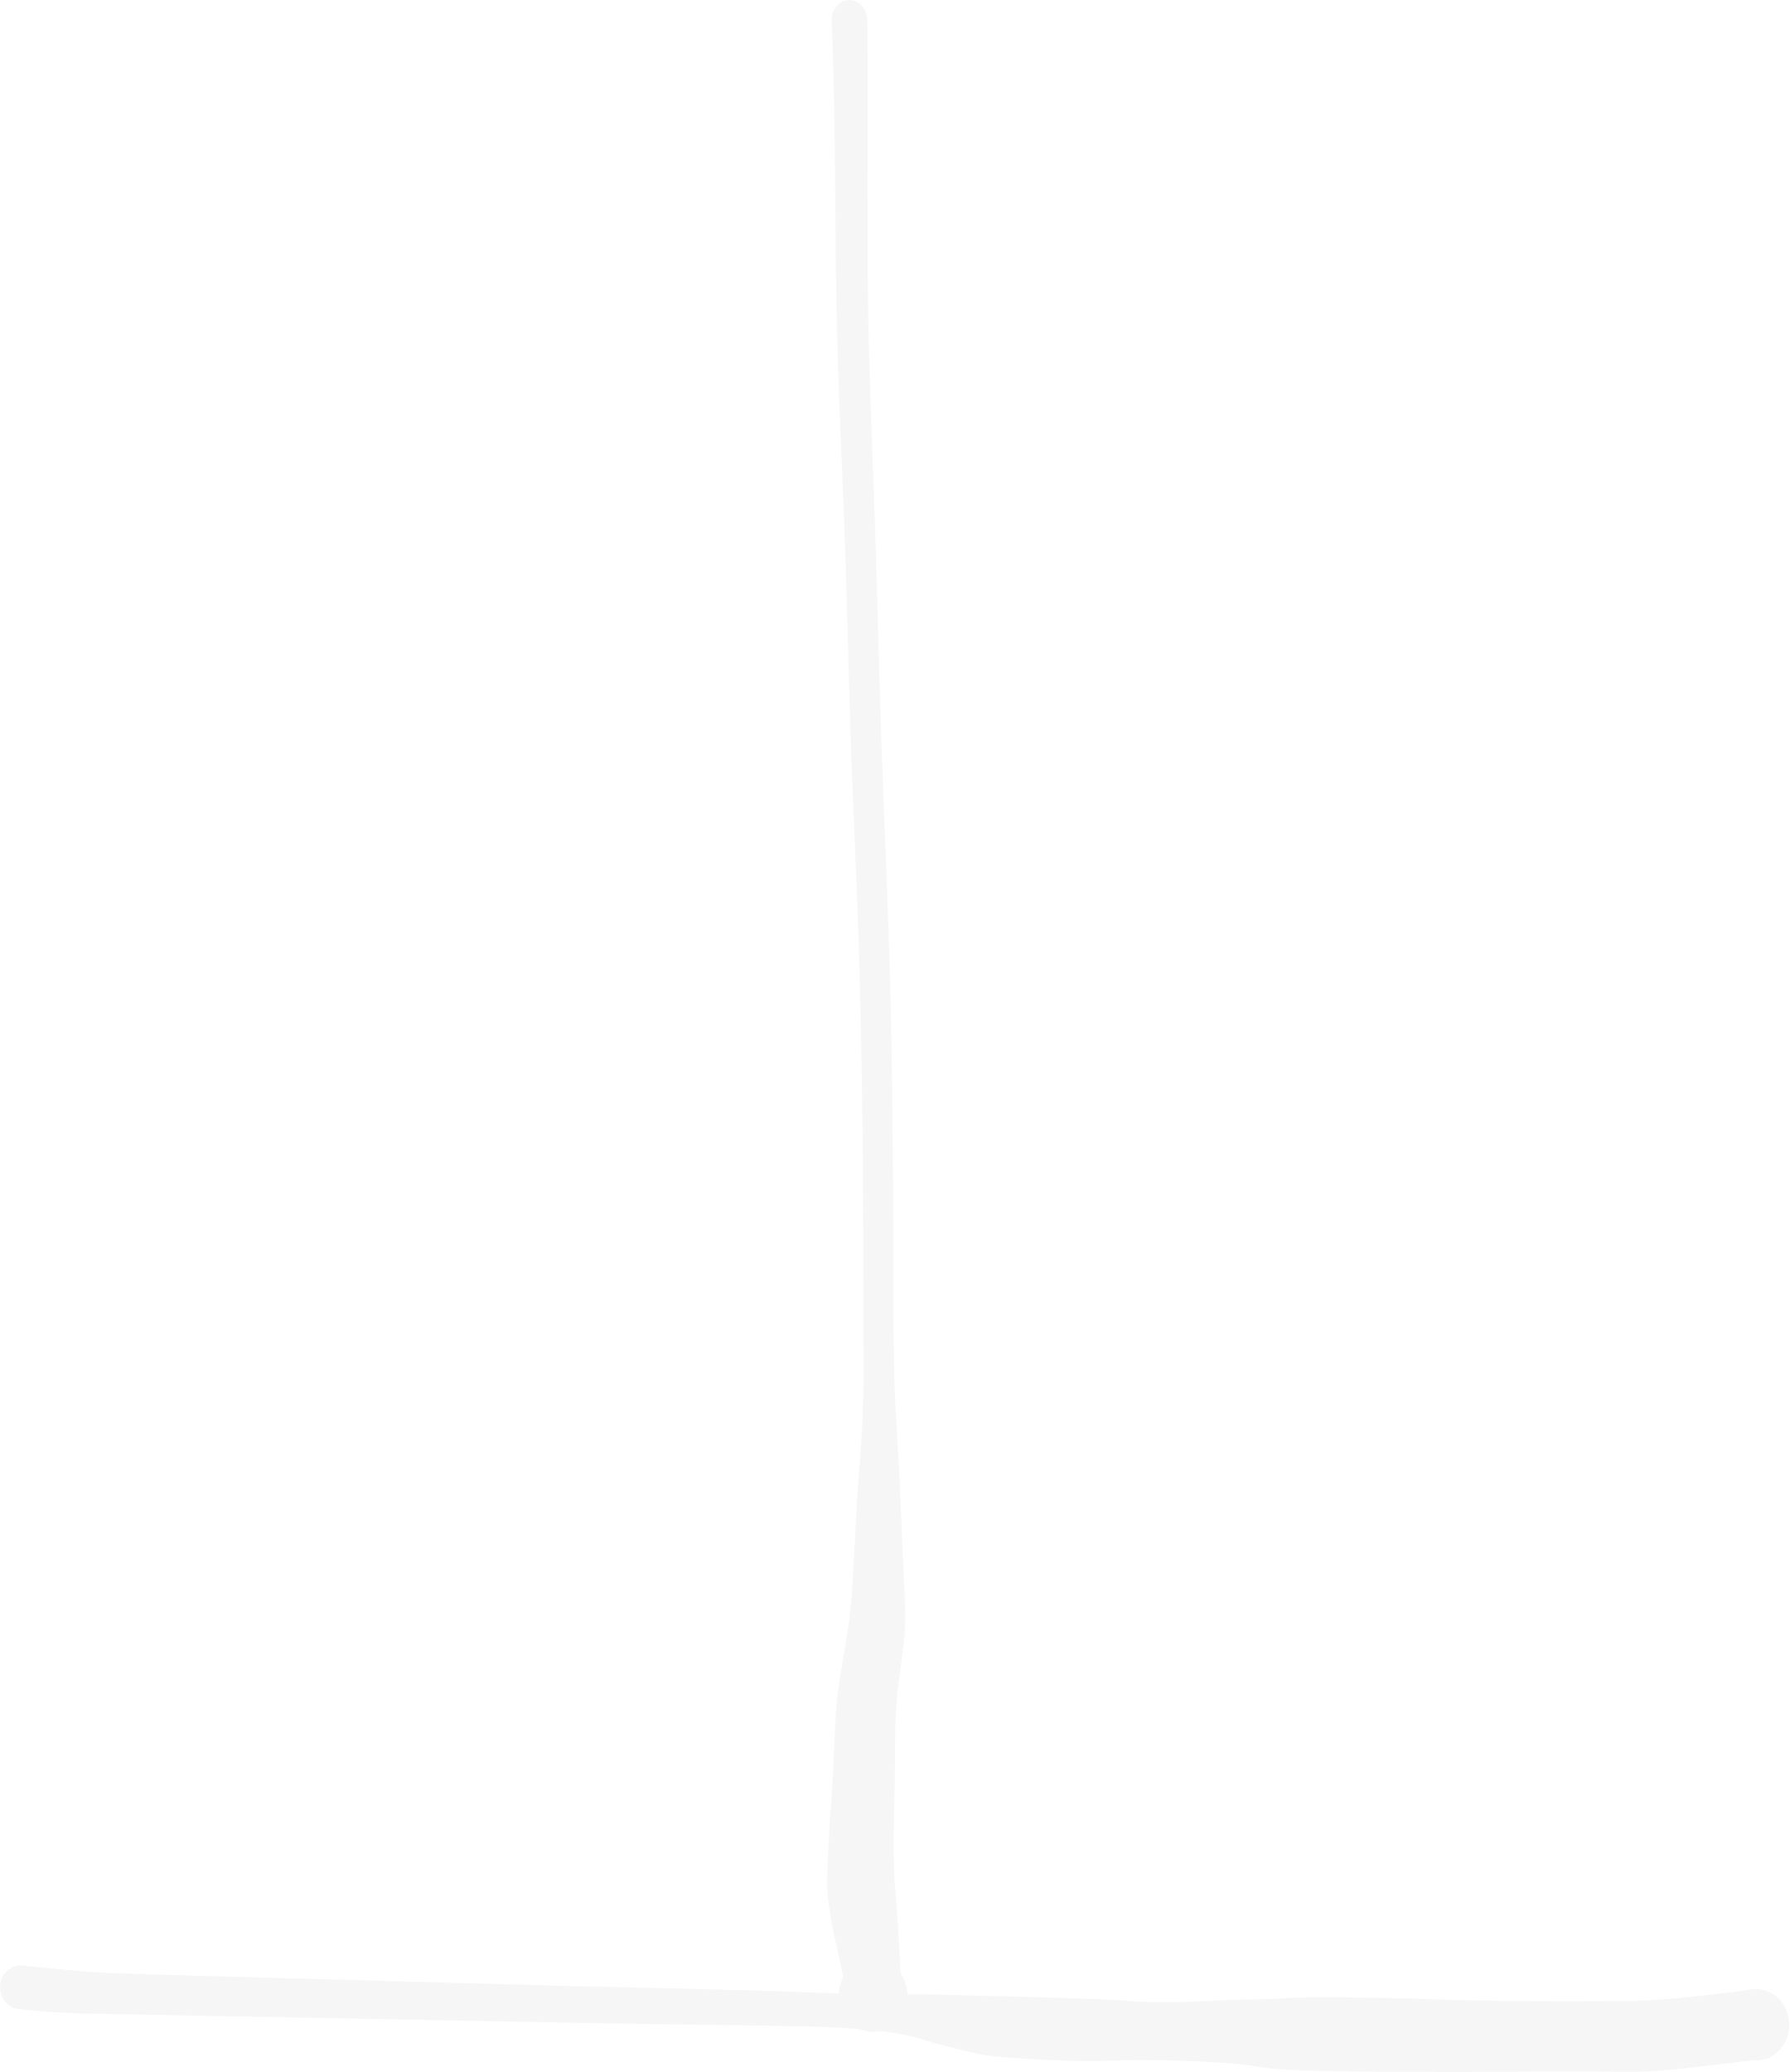
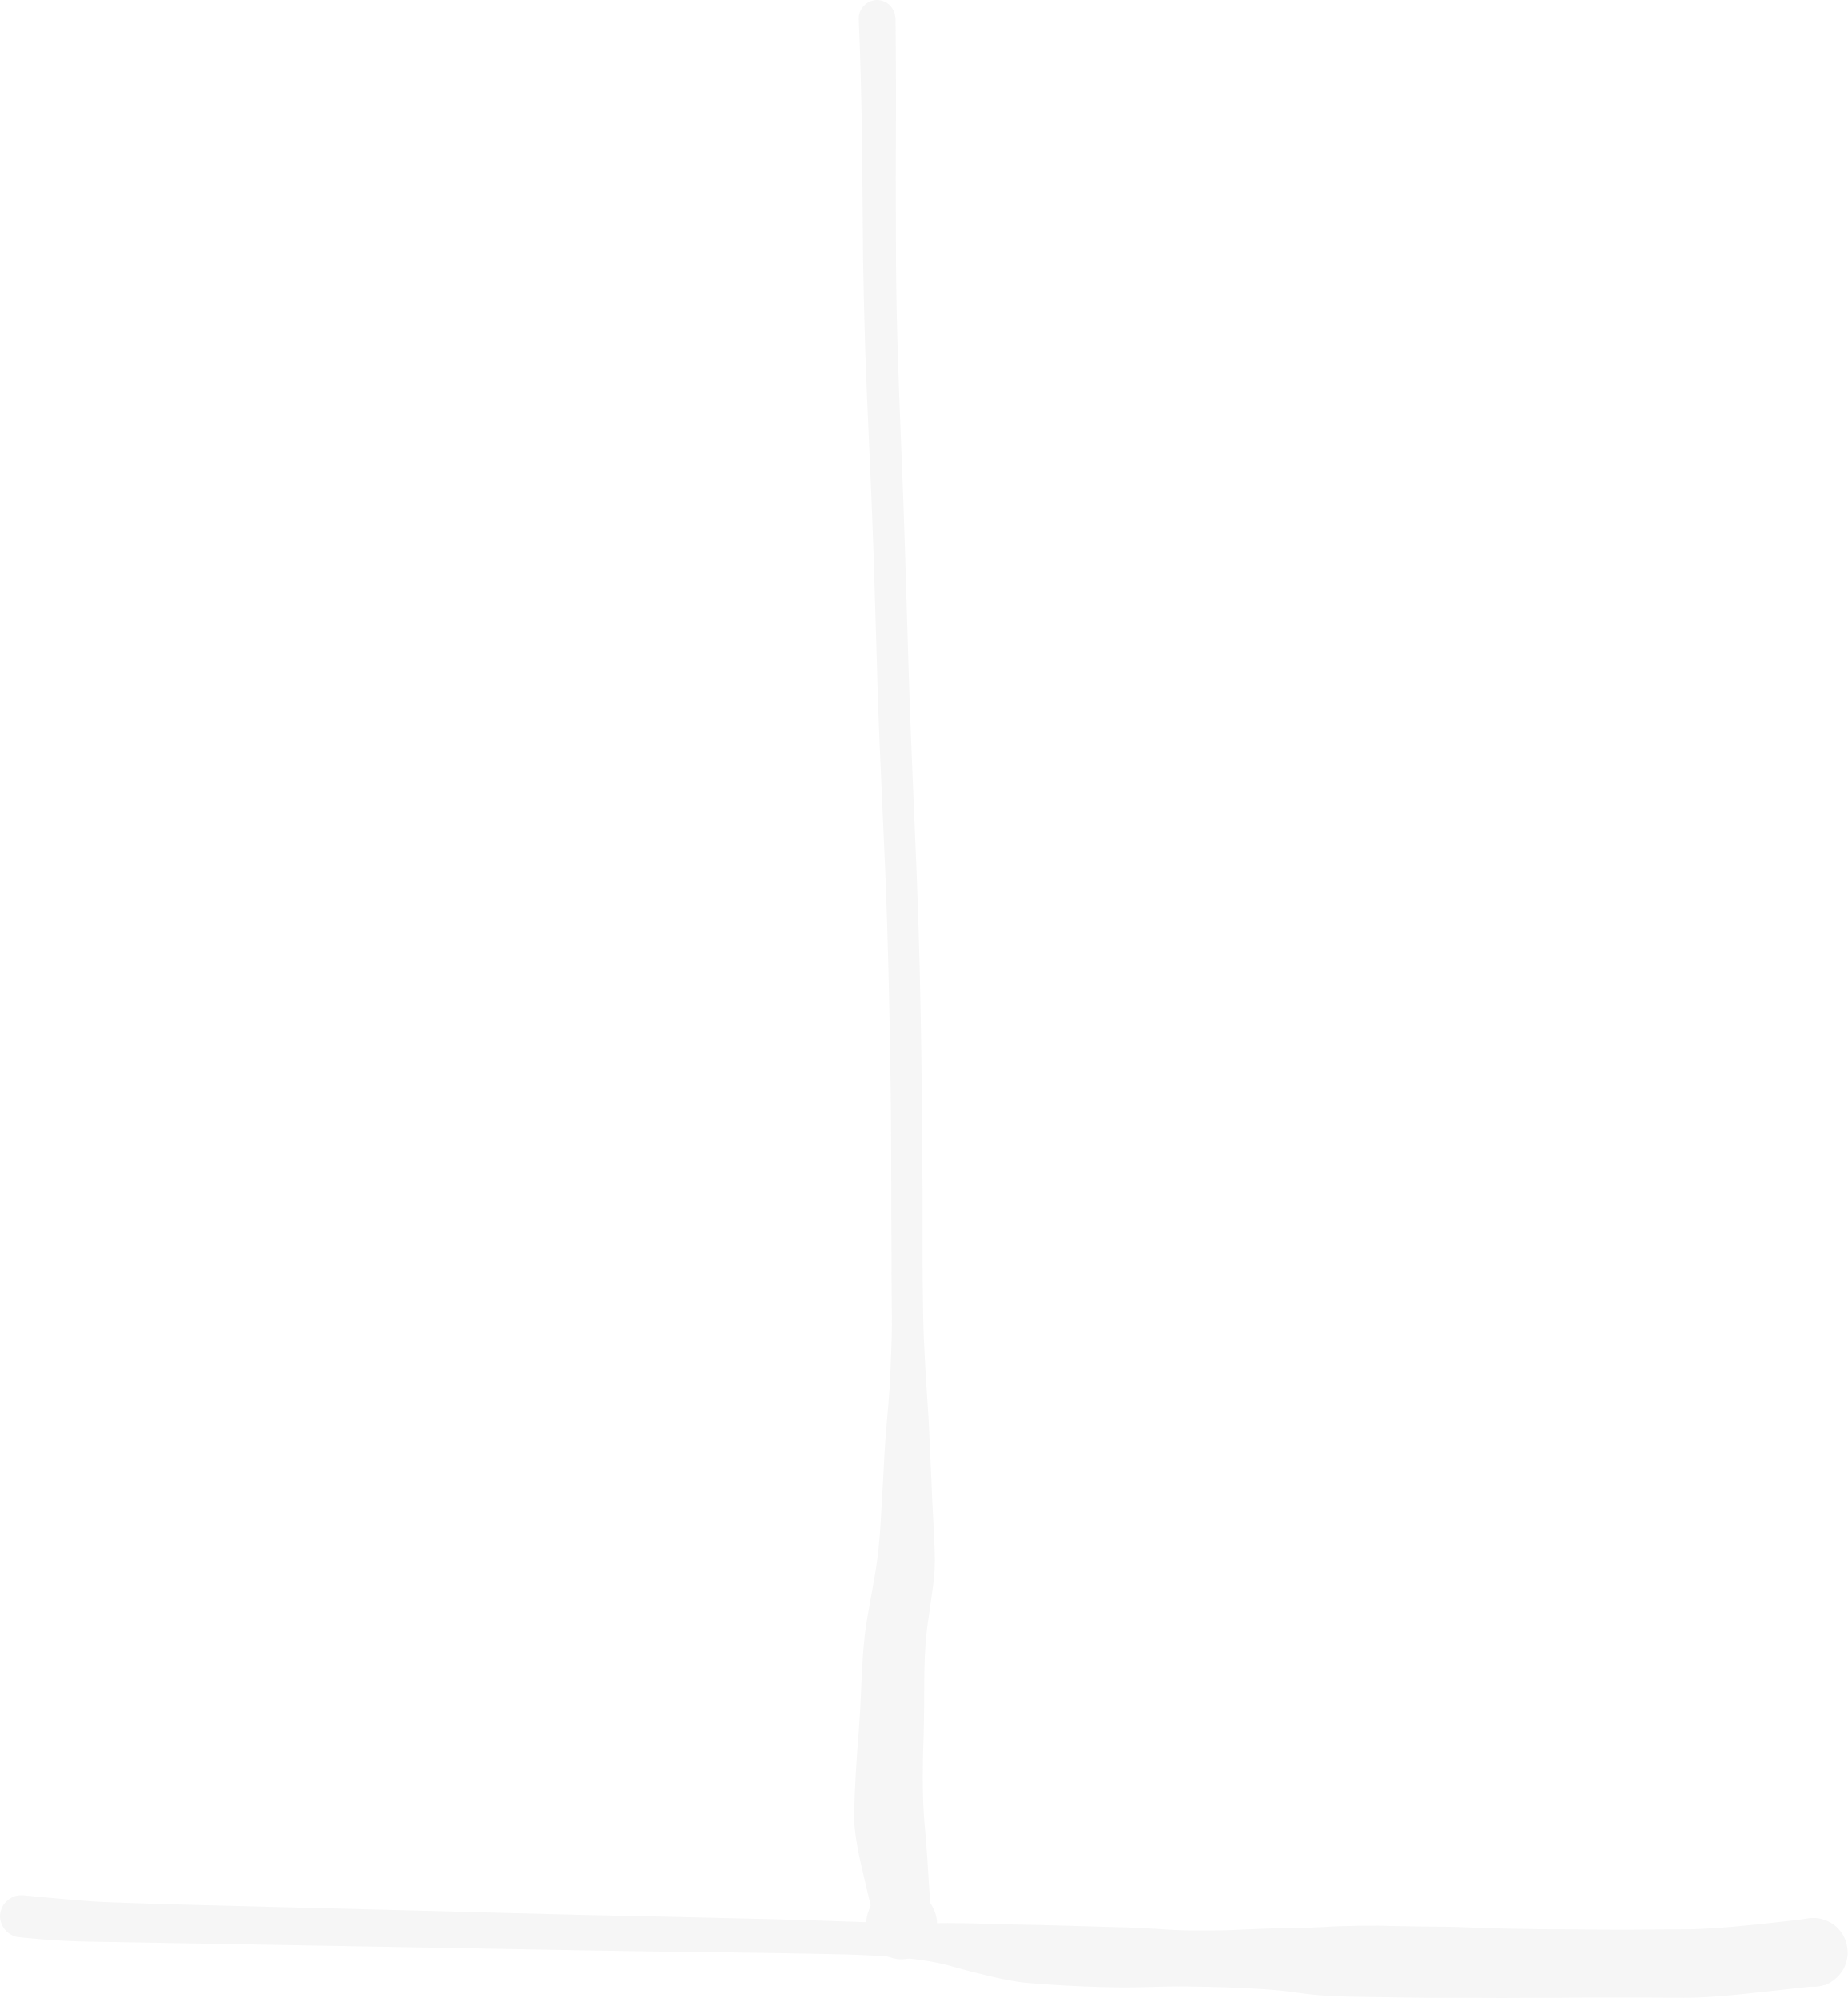
- <svg xmlns="http://www.w3.org/2000/svg" version="1.1" viewBox="0 0 32.414 37.532" width="32.414" height="37.532" filter="invert(93%) hue-rotate(180deg)" class="excalidraw-svg" id="svg2">
+ <svg xmlns="http://www.w3.org/2000/svg" version="1.1" viewBox="0 0 23.116 25" width="23.116" height="25" filter="invert(93%) hue-rotate(180deg)" class="excalidraw-svg" id="svg2">
  <defs id="defs1">
    <style class="style-fonts" id="style1" />
  </defs>
-   <g transform="matrix(0.4151665,0,0,0.4444818,15.38734,0.342251)" stroke="none" id="g1">
+   <g transform="matrix(0.2960694,0,0,0.2960694,10.97324,0.2279734)" stroke="none" id="g1">
    <path fill="#1e1e1e" d="m 0.78,-0.01 q 0,0 0.01,1.12 0.01,1.13 0.01,2.56 0,1.44 -0.01,3.09 0,1.66 0.01,3.46 0.01,1.81 0.07,3.77 0.06,1.96 0.15,4.1 0.09,2.13 0.16,4.4 0.07,2.28 0.14,4.64 0.07,2.36 0.17,4.65 0.1,2.29 0.18,4.31 0.08,2.02 0.13,4.06 0.05,2.04 0.07,3.6 0.02,1.56 0.03,2.95 0.01,1.38 0.02,2.72 0,1.34 0,2.59 0,1.24 0.02,2.32 0.01,1.08 0.06,1.95 0.04,0.87 0.09,1.6 0.05,0.72 0.09,1.38 0.03,0.66 0.06,1.32 0.03,0.67 0.06,1.3 0.02,0.64 0.08,1.71 0.06,1.08 0.06,1.61 0,0.54 -0.09,1.17 -0.09,0.62 -0.17,1.2 -0.09,0.57 -0.13,1.11 -0.04,0.53 -0.05,1.09 -0.01,0.55 -0.01,1.11 0,0.56 -0.01,1.11 -0.01,0.55 -0.04,1.45 -0.02,0.9 0,1.66 0.02,0.76 0.09,1.48 0.07,0.73 0.19,2.72 0.12,2 -0.03,2.18 Q 2.03,81.67 1.82,81.8 1.62,81.93 1.38,81.99 1.14,82.05 0.89,82.03 0.65,82 0.43,81.9 0.2,81.8 0.02,81.64 -0.15,81.47 -0.27,81.26 -0.39,81.04 -0.43,80.8 q -0.05,-0.24 -0.01,-0.48 0.04,-0.25 0.15,-0.46 0.11,-0.22 0.28,-0.4 0.17,-0.17 0.39,-0.27 0.22,-0.11 0.46,-0.14 0.25,-0.03 0.49,0.02 0.24,0.05 0.45,0.17 0.21,0.12 0.38,0.31 0.16,0.18 0.25,0.41 0.1,0.22 0.12,0.47 0.01,0.24 -0.05,0.48 -0.06,0.24 -0.2,0.44 -0.13,0.21 -0.32,0.36 -0.2,0.15 -0.43,0.24 Q 1.3,82.03 1.06,82.03 0.81,82.04 0.58,81.96 0.34,81.89 0.14,81.74 -0.04,81.6 -0.18,81.4 -0.33,81.19 -0.4,80.96 q -0.06,-0.24 -0.06,-0.48 0.01,-0.25 0.1,-0.48 0.09,-0.23 0.09,-0.23 0,0 -0.35,-1.5 -0.36,-1.5 -0.35,-2.35 0.02,-0.84 0.07,-1.72 0.05,-0.87 0.13,-1.84 0.07,-0.97 0.09,-1.56 0.02,-0.59 0.06,-1.21 0.03,-0.63 0.1,-1.25 0.08,-0.63 0.19,-1.21 0.11,-0.58 0.27,-1.52 0.15,-0.95 0.21,-2.02 0.06,-1.08 0.1,-1.72 0.03,-0.64 0.07,-1.32 0.04,-0.67 0.1,-1.31 Q 0.48,58.61 0.53,57.88 0.57,57.16 0.6,56.29 0.64,55.43 0.62,54.34 0.61,53.25 0.61,52.01 0.6,50.76 0.6,49.43 0.6,48.09 0.59,46.71 0.58,45.33 0.55,43.78 0.53,42.22 0.48,40.19 0.43,38.17 0.35,36.15 0.26,34.13 0.16,31.83 0.05,29.53 -0.01,27.17 -0.08,24.81 -0.15,22.55 -0.23,20.28 -0.33,18.14 -0.43,16 -0.5,14.02 -0.56,12.04 -0.59,10.23 -0.61,8.43 -0.62,6.77 -0.64,5.12 -0.66,3.7 -0.69,2.28 -0.73,1.15 -0.78,0.01 -0.77,-0.07 q 0.01,-0.09 0.04,-0.18 0.03,-0.09 0.09,-0.17 0.05,-0.08 0.12,-0.14 0.07,-0.07 0.15,-0.11 0.08,-0.05 0.17,-0.07 0.09,-0.03 0.19,-0.03 0.08,0 0.17,0.02 0.09,0.02 0.18,0.06 0.08,0.04 0.15,0.1 0.08,0.06 0.13,0.14 0.06,0.08 0.09,0.16 0.04,0.09 0.05,0.18 0.02,0.1 0.02,0.1 z" id="path1" />
  </g>
-   <g transform="matrix(0.4151665,0,0,0.4444818,0.3708821,35.99843)" stroke="none" id="g2">
+   <g transform="matrix(0.2960694,0,0,0.2960694,0.2644887,23.97856)" stroke="none" id="g2">
    <path fill="#1e1e1e" d="m 0.07,-0.89 q 0,0 0.95,0.09 0.95,0.09 1.98,0.17 1.03,0.07 7.45,0.23 6.42,0.16 10.09,0.26 3.67,0.1 6.47,0.15 2.8,0.07 4.68,0.11 1.89,0.05 3.19,0.1 1.3,0.05 2.19,0.06 0.88,0.01 1.48,0.01 0.6,-0.01 1.22,0 0.62,0.01 1.46,0.04 0.85,0.02 1.95,0.04 1.11,0.03 1.78,0.05 0.67,0.02 1.37,0.04 0.69,0.01 1.63,0.07 0.94,0.07 1.66,0.07 0.72,0 1.31,-0.01 0.59,-0.02 1.44,-0.06 0.85,-0.04 1.52,-0.04 0.68,-0.01 1.22,-0.04 0.55,-0.04 1.44,-0.05 0.88,-0.01 1.43,0.01 0.54,0.01 1.08,0.02 0.54,0.01 1.12,0.01 0.58,0.01 1.23,0.04 0.64,0.02 1.27,0.04 0.62,0.01 1.23,0.02 0.6,0.01 1.22,0.01 0.61,0.01 1.22,0.01 0.61,0.01 1.18,0.01 0.57,0 1.11,-0.01 0.54,0 1.64,-0.01 1.09,0 3,-0.2 1.91,-0.2 2.15,-0.25 0.23,-0.05 0.47,-0.02 0.23,0.03 0.45,0.13 0.21,0.1 0.39,0.27 0.17,0.16 0.28,0.37 0.11,0.22 0.14,0.45 0.04,0.24 0,0.47 -0.04,0.24 -0.15,0.45 -0.12,0.21 -0.29,0.37 -0.18,0.16 -0.39,0.26 -0.22,0.1 -0.46,0.12 Q 75.63,2.99 75.4,2.94 75.17,2.89 74.97,2.76 74.76,2.64 74.61,2.46 74.46,2.27 74.37,2.05 74.29,1.83 74.27,1.59 74.26,1.35 74.33,1.12 74.4,0.89 74.53,0.7 74.67,0.5 74.86,0.36 75.05,0.22 75.28,0.14 75.5,0.07 75.74,0.07 q 0.24,0 0.46,0.08 0.23,0.08 0.42,0.22 0.19,0.15 0.32,0.35 0.13,0.2 0.19,0.43 0.06,0.23 0.05,0.47 -0.02,0.23 -0.11,0.45 -0.09,0.22 -0.24,0.4 -0.16,0.19 -0.36,0.31 -0.21,0.12 -0.21,0.12 0,0 -2.45,0.27 -2.44,0.28 -3.54,0.27 -1.09,0 -1.63,-0.01 -0.54,0 -1.11,0 -0.57,0 -1.19,0 -0.61,0 -1.22,0.01 -0.62,0 -1.23,0 -0.62,0 -1.26,0.01 -0.65,0 -1.27,-0.01 -0.61,0 -1.2,0 Q 59.56,3.45 58.5,3.43 57.43,3.41 56.54,3.4 55.65,3.39 55.11,3.35 54.57,3.32 53.89,3.22 53.22,3.12 52.36,3.07 51.5,3.02 50.91,3 50.31,2.98 49.59,2.97 48.86,2.95 47.92,2.98 46.98,3.01 46.26,3 45.53,2.99 44.86,2.96 44.18,2.93 43.55,2.89 42.92,2.85 42.38,2.8 41.83,2.74 40.94,2.53 40.05,2.32 39.53,2.17 39.01,2.01 38.44,1.91 37.87,1.81 37,1.73 36.13,1.65 34.84,1.61 33.55,1.58 31.67,1.55 29.78,1.52 26.98,1.49 24.17,1.45 20.51,1.38 16.84,1.31 10.4,1.2 3.96,1.09 2.88,1.07 1.81,1.05 0.86,0.97 -0.07,0.89 -0.18,0.87 -0.29,0.85 -0.38,0.8 -0.48,0.75 -0.57,0.68 -0.65,0.61 -0.71,0.53 -0.78,0.44 -0.82,0.34 -0.86,0.24 -0.88,0.13 -0.9,0.02 -0.89,-0.07 q 0.01,-0.11 0.05,-0.22 0.03,-0.1 0.09,-0.19 0.06,-0.09 0.14,-0.16 0.08,-0.08 0.17,-0.13 0.1,-0.06 0.2,-0.09 0.11,-0.03 0.22,-0.03 0.09,0 0.09,0 z" id="path2" />
  </g>
</svg>
